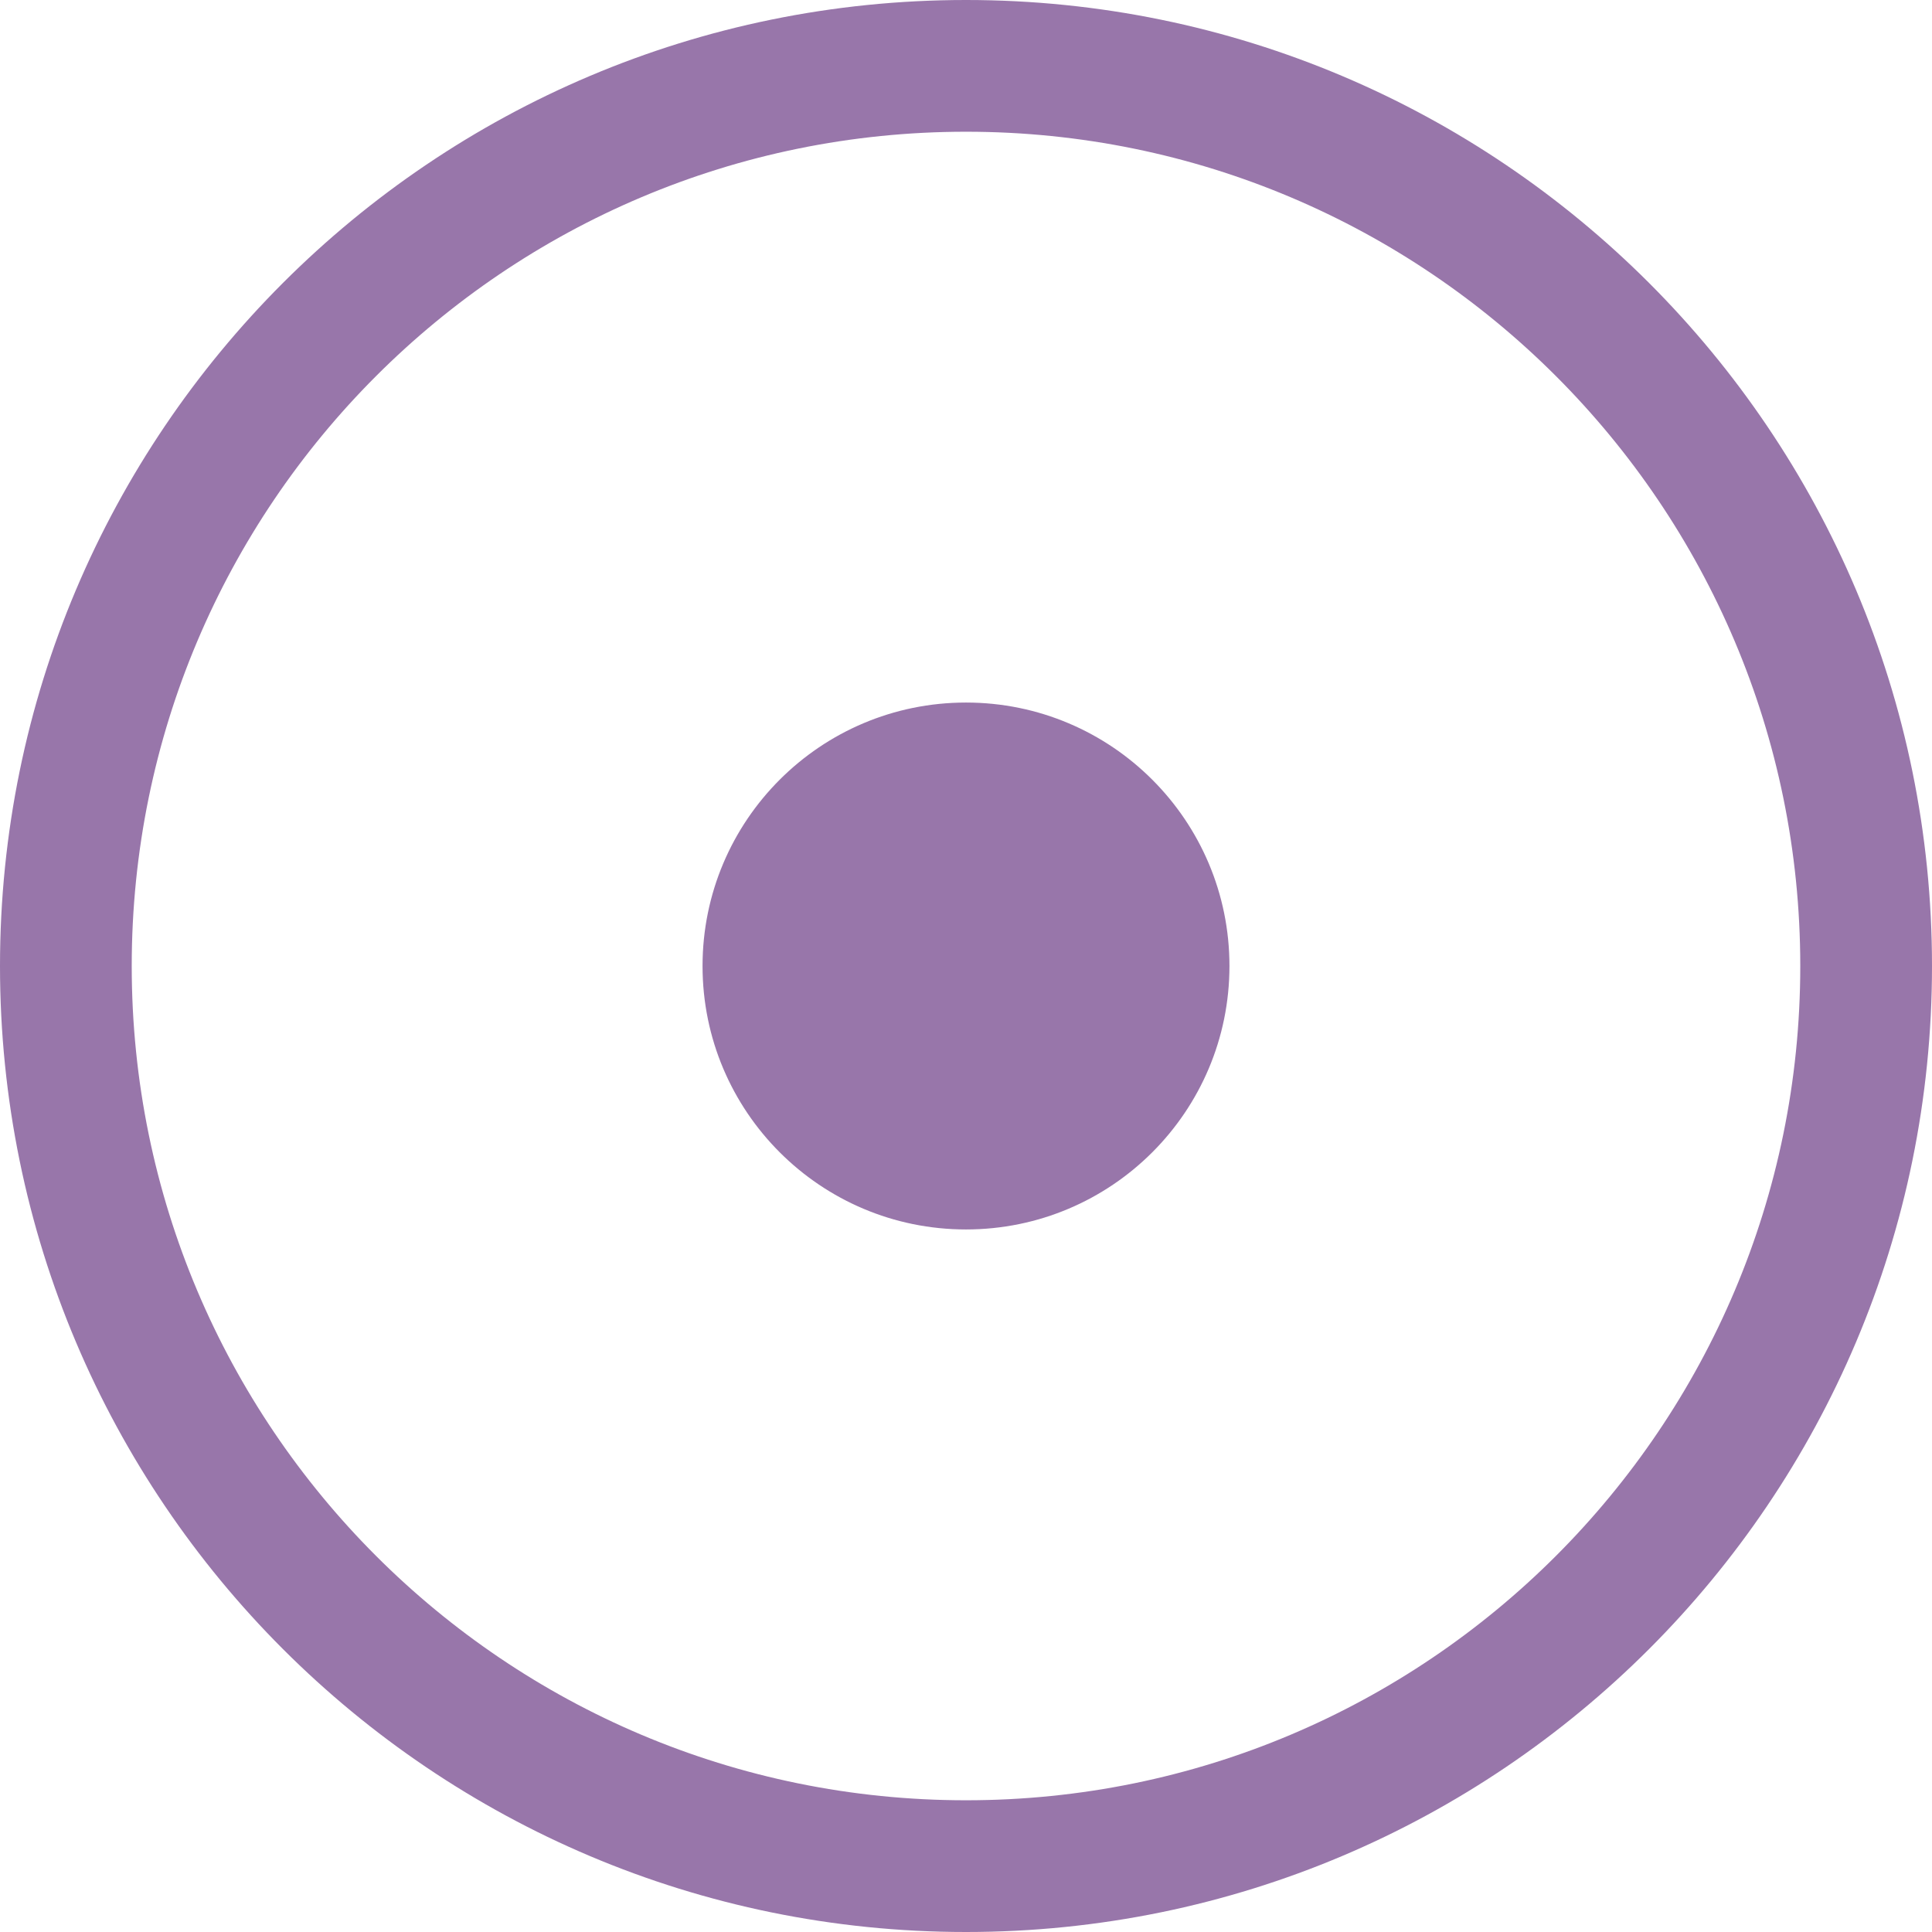
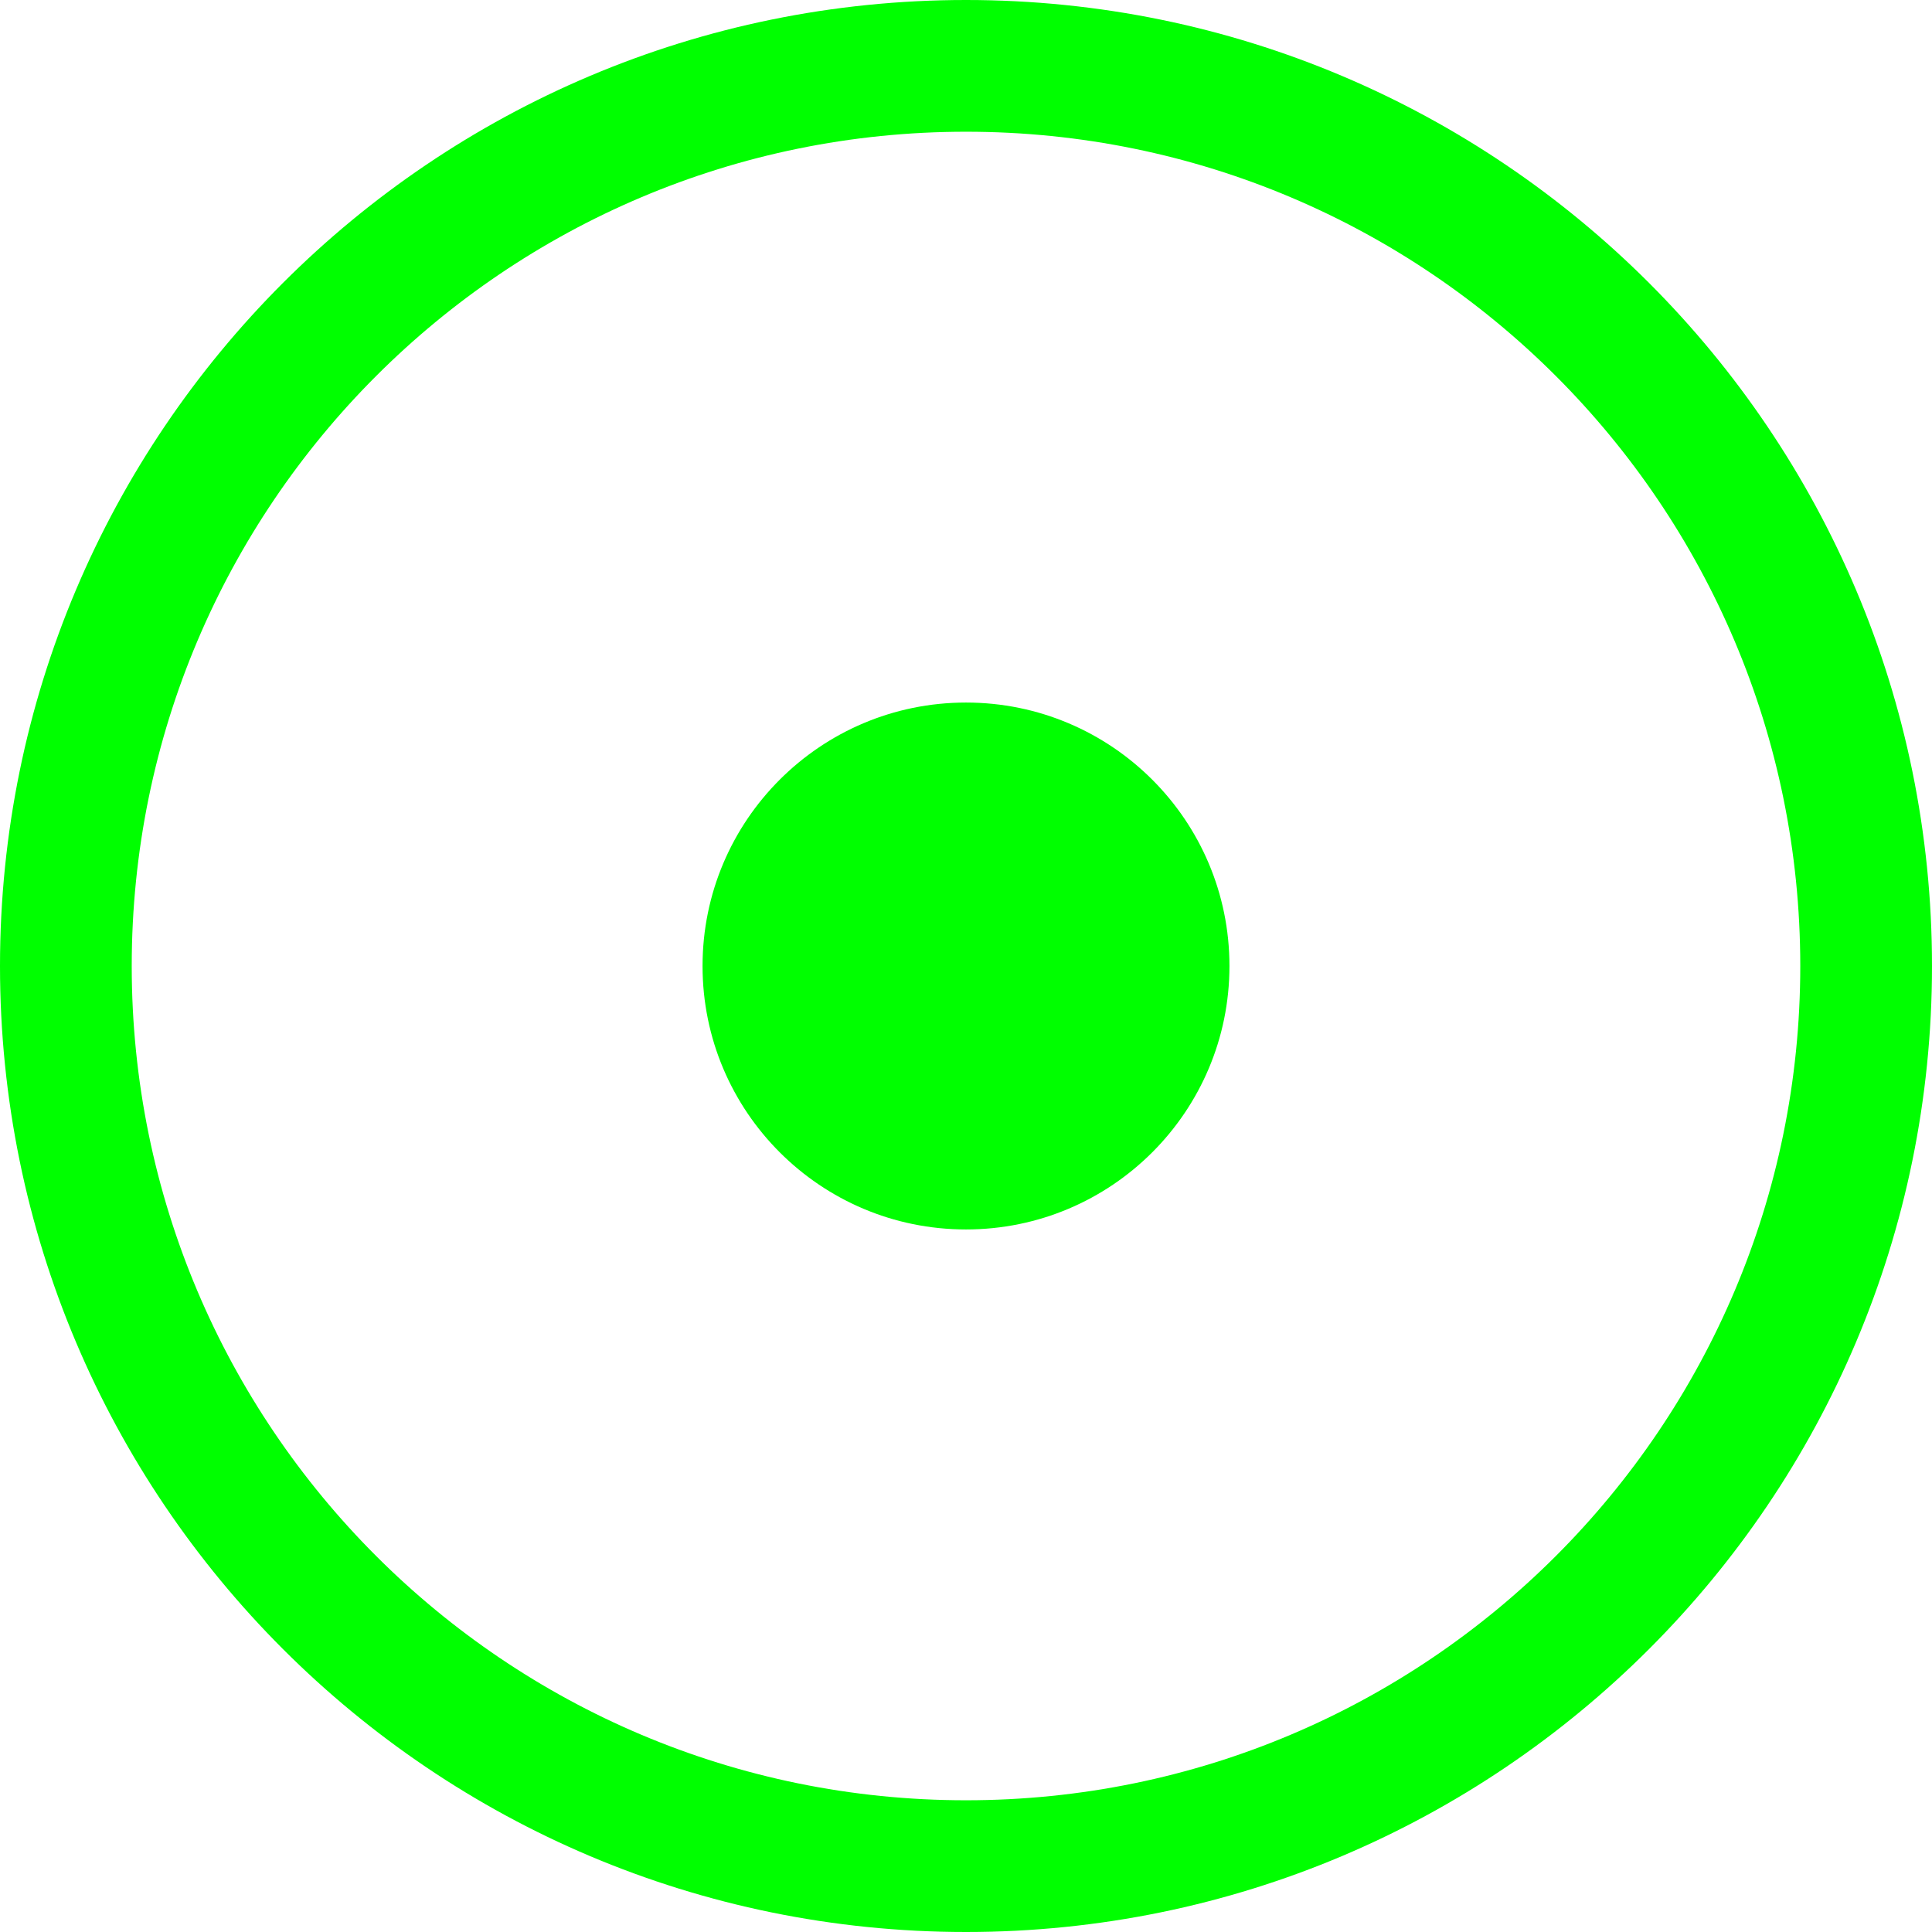
<svg xmlns="http://www.w3.org/2000/svg" width="22" height="22" viewBox="0 0 22 22" fill="none">
-   <path fill-rule="evenodd" clip-rule="evenodd" d="M20.5 11C20.5 16.247 16.247 20.5 11 20.5C5.753 20.5 1.5 16.247 1.5 11C1.5 5.753 5.753 1.5 11 1.5C16.247 1.5 20.5 5.753 20.5 11ZM22 11C22 17.075 17.075 22 11 22C4.925 22 0 17.075 0 11C0 4.925 4.925 0 11 0C17.075 0 22 4.925 22 11ZM11 14C12.657 14 14 12.657 14 11C14 9.343 12.657 8 11 8C9.343 8 8 9.343 8 11C8 12.657 9.343 14 11 14Z" fill="#9876AA" />
+   <path fill-rule="evenodd" clip-rule="evenodd" d="M20.5 11C20.5 16.247 16.247 20.5 11 20.5C5.753 20.5 1.5 16.247 1.5 11C1.5 5.753 5.753 1.5 11 1.5C16.247 1.5 20.5 5.753 20.5 11ZM22 11C22 17.075 17.075 22 11 22C4.925 22 0 17.075 0 11C0 4.925 4.925 0 11 0C17.075 0 22 4.925 22 11ZM11 14C12.657 14 14 12.657 14 11C14 9.343 12.657 8 11 8C9.343 8 8 9.343 8 11C8 12.657 9.343 14 11 14Z" fill="#00ff00" />
</svg>
